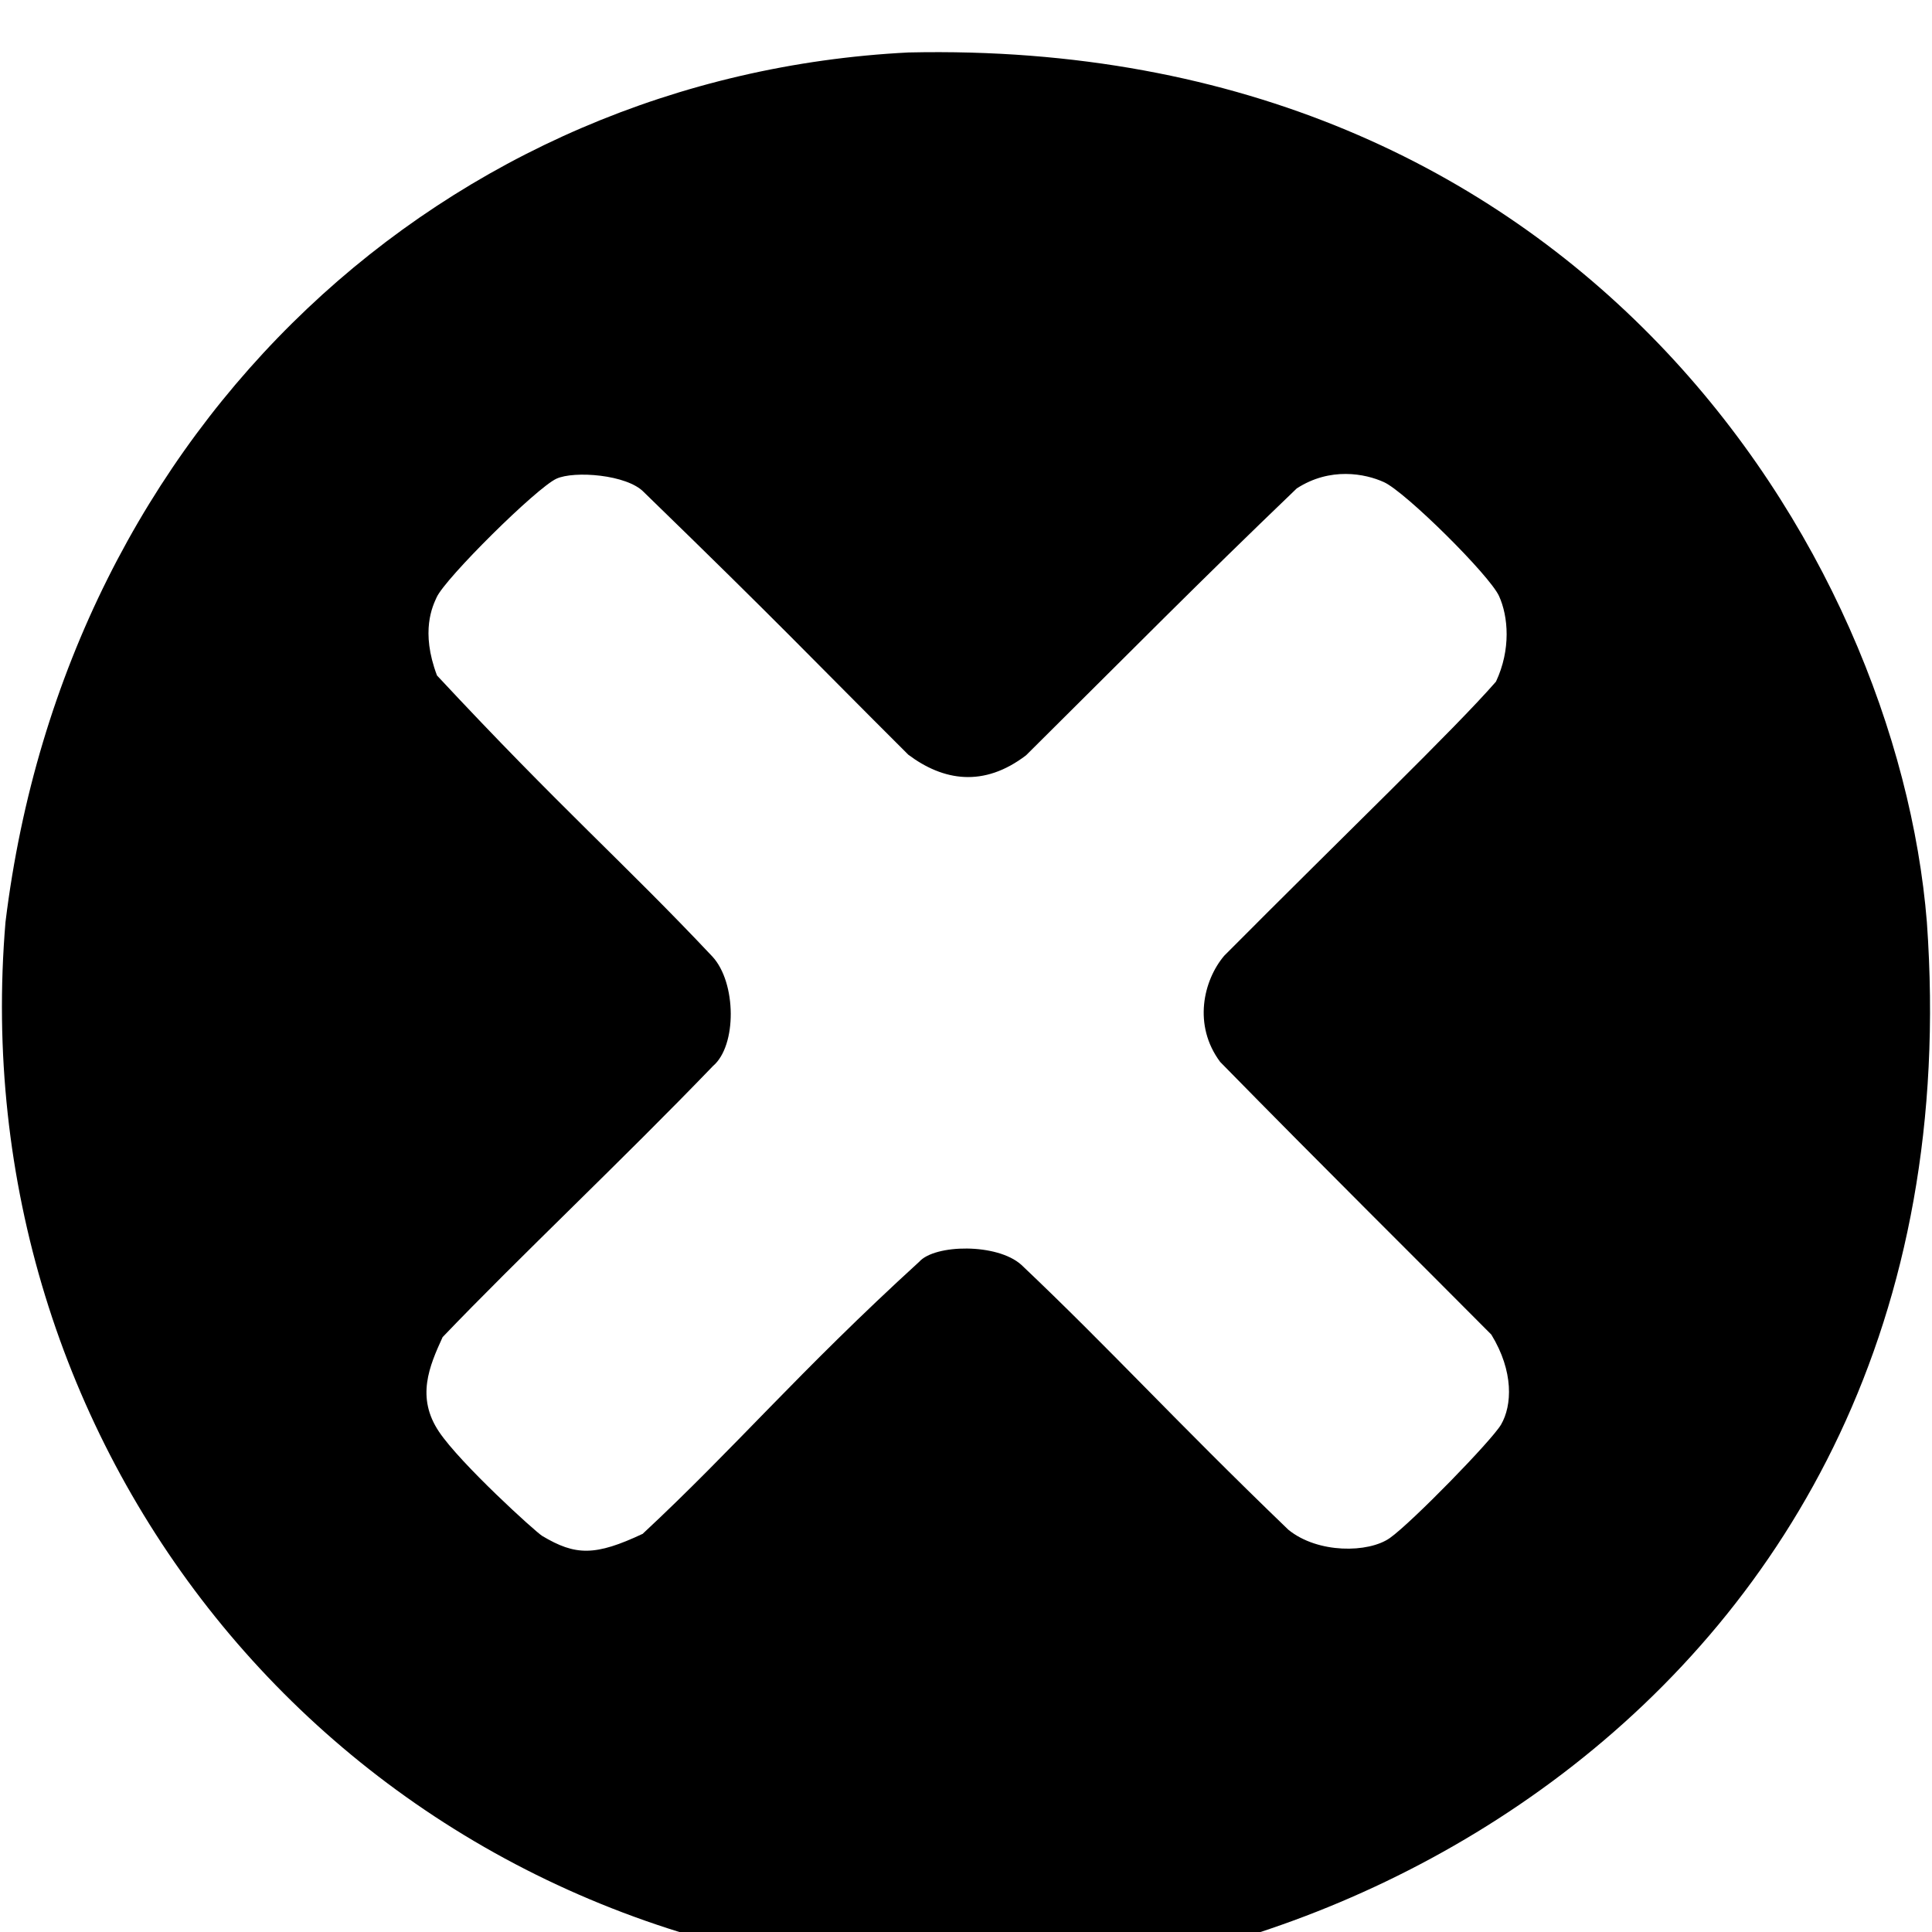
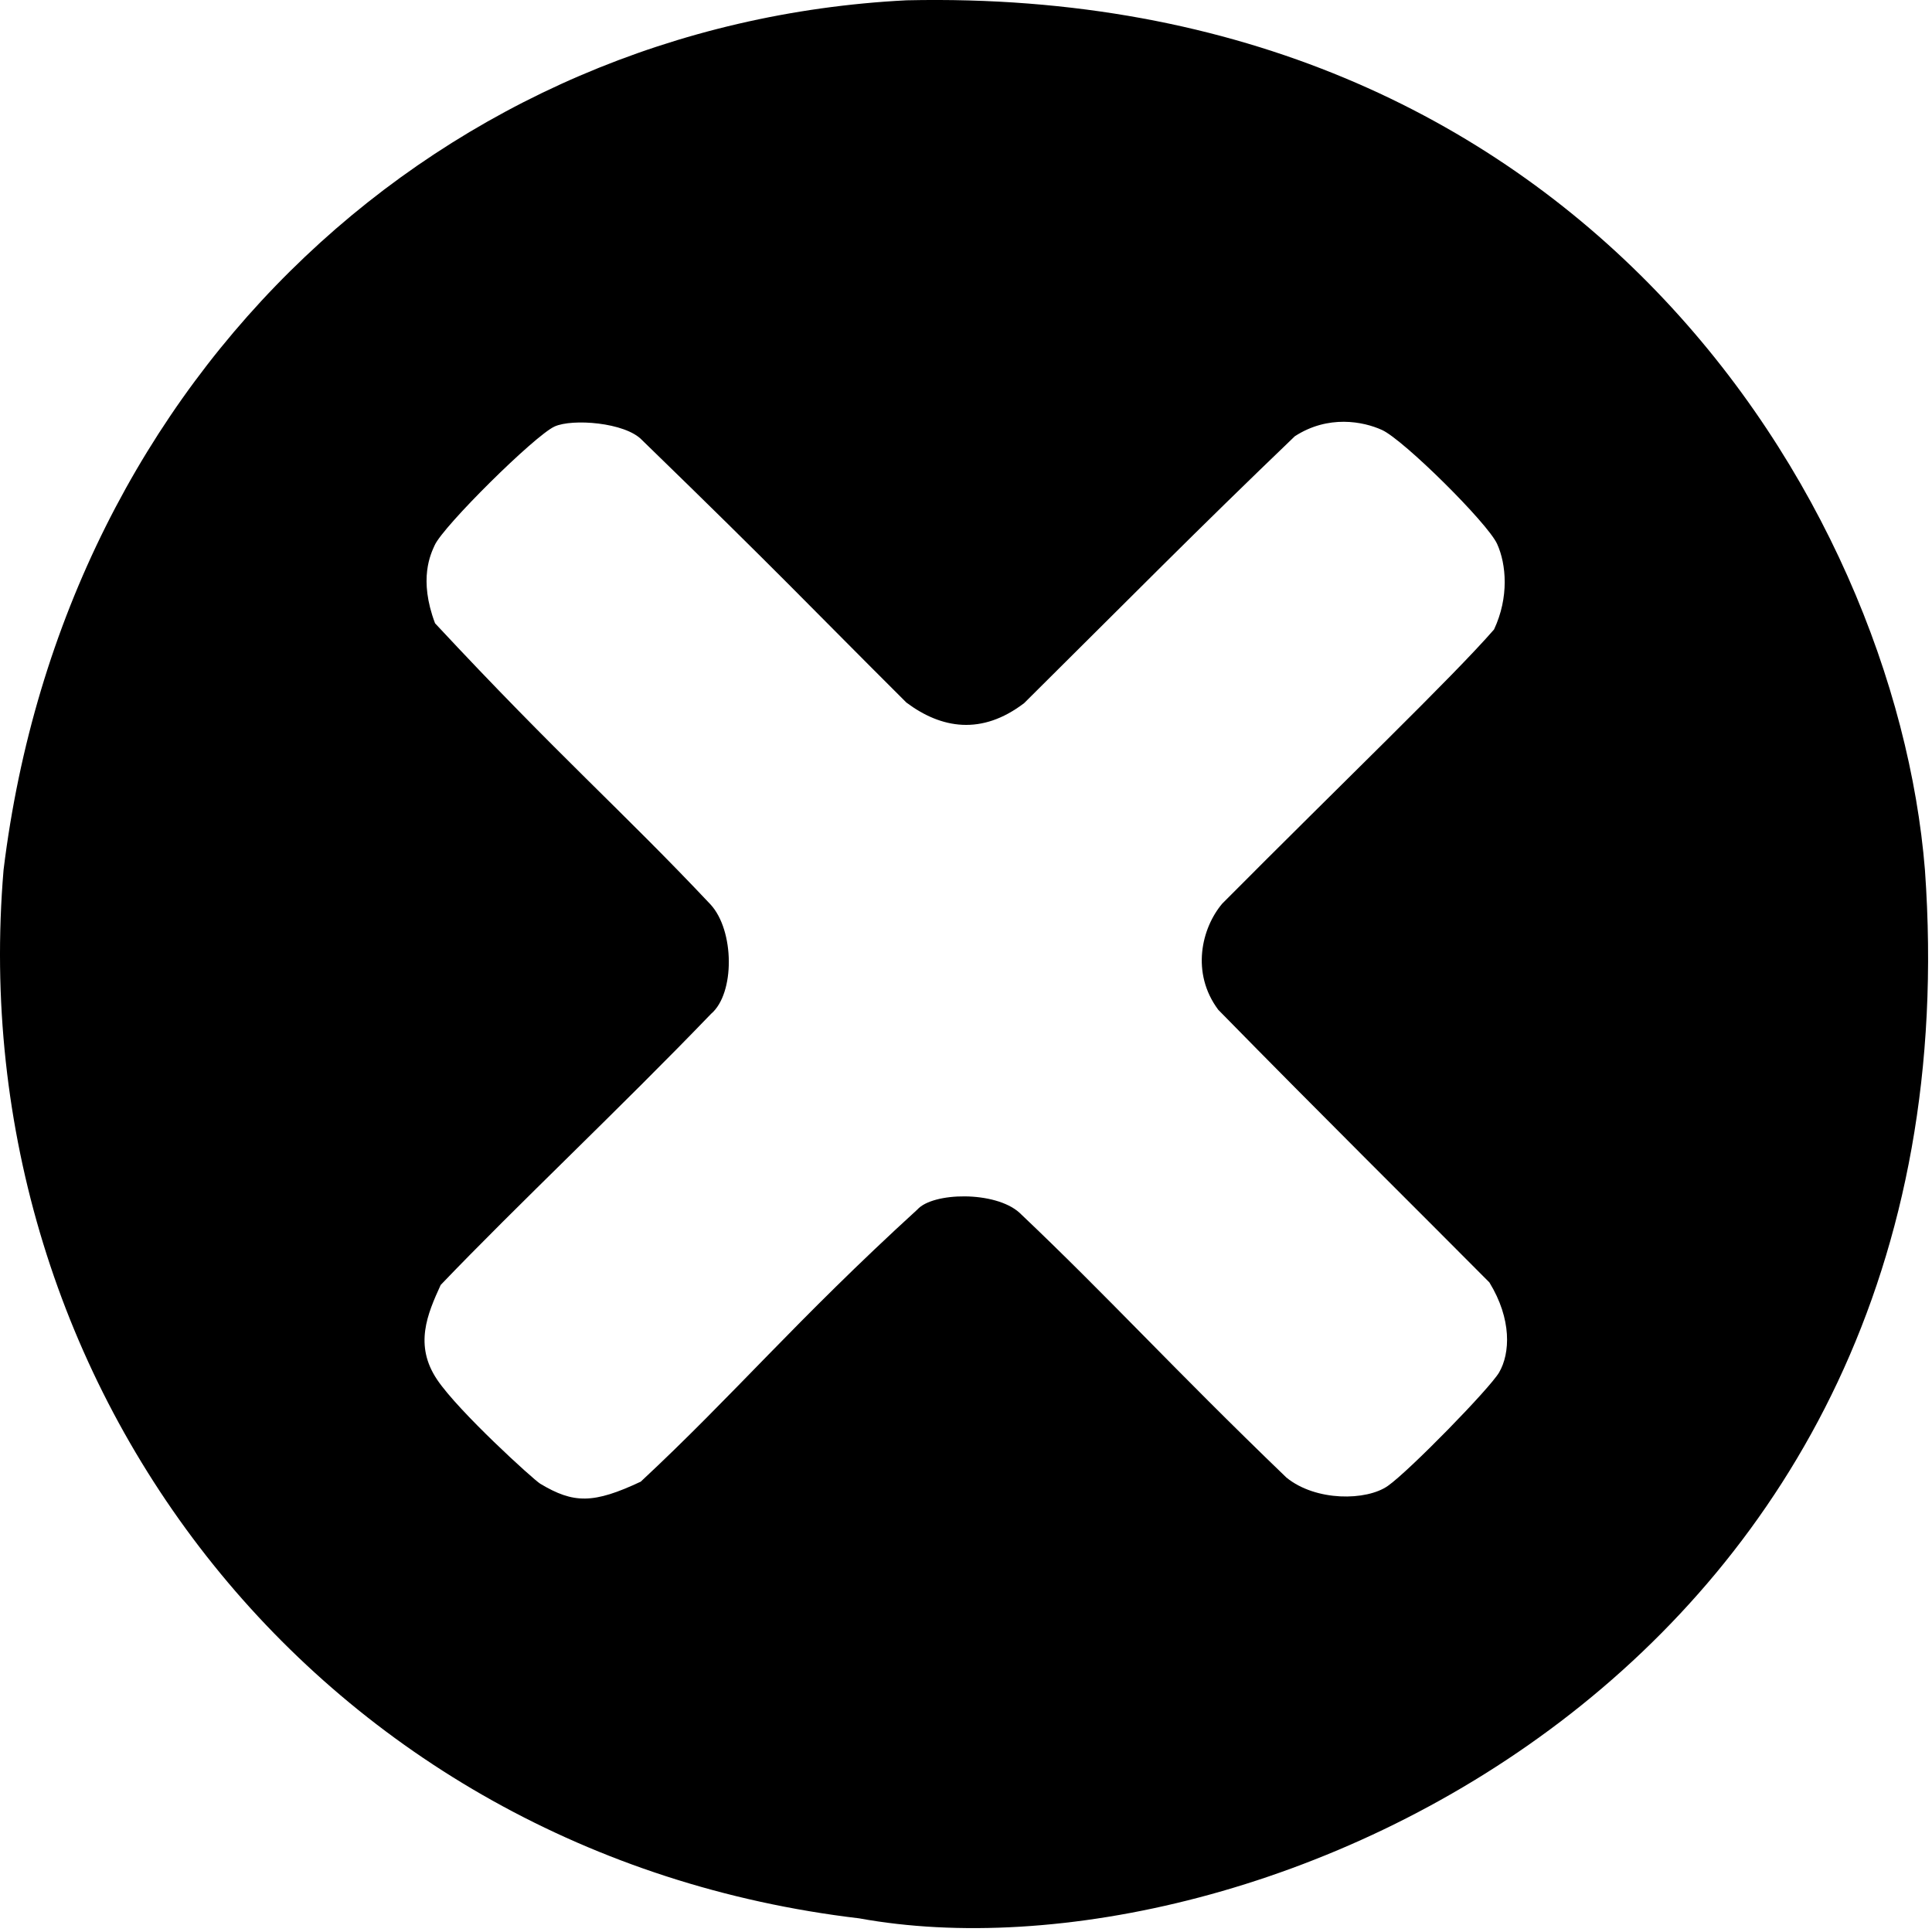
<svg xmlns="http://www.w3.org/2000/svg" version="1.1" width="32" height="32" viewBox="0 0 32 32">
-   <path d="M14.264 32.638c-8.905-1.053-14.896-8.772-14.173-17.366 1.011-8.269 7.324-14.017 14.957-14.403 11.12-0.247 16.373 8.295 16.867 14.403 0.947 13.275-11.153 18.55-17.651 17.366zM10.65 25.4c1.522-1.417 2.571-2.672 4.576-4.502 0.257-0.289 1.288-0.31 1.69 0.051 1.468 1.391 2.514 2.55 4.423 4.388 0.488 0.398 1.329 0.387 1.682 0.137 0.357-0.252 1.686-1.613 1.841-1.878 0.184-0.316 0.213-0.881-0.161-1.491-1.165-1.174-2.76-2.75-4.491-4.516-0.455-0.61-0.277-1.352 0.066-1.758 1.989-2.001 3.82-3.757 4.502-4.541 0.25-0.533 0.204-1.080 0.051-1.417-0.158-0.347-1.549-1.724-1.906-1.887-0.311-0.142-0.892-0.255-1.445 0.104-1.684 1.616-2.645 2.596-4.483 4.42-0.703 0.537-1.372 0.424-1.951-0.010-1.708-1.703-2.041-2.077-4.379-4.348-0.278-0.293-1.156-0.358-1.449-0.223-0.33 0.152-1.84 1.647-1.984 1.965-0.064 0.141-0.272 0.559 0.006 1.294 2.060 2.211 3.1 3.104 4.562 4.656 0.399 0.432 0.407 1.474 0.010 1.812-1.496 1.555-3.215 3.17-4.479 4.491-0.22 0.481-0.443 0.997-0.059 1.568 0.353 0.526 1.592 1.653 1.709 1.725 0.551 0.329 0.877 0.336 1.67-0.038z" />
+   <path d="M14.232,31.774 C5.327,30.721 -0.664,23.002 0.059,14.408 C1.07,6.139 7.383,0.391 15.016,0.005 C26.136,-0.242 31.389,8.3 31.883,14.408 C32.83,27.683 20.73,32.958 14.232,31.774 L14.232,31.774 Z M10.618,24.536 C12.14,23.119 13.189,21.864 15.194,20.034 C15.451,19.745 16.482,19.724 16.884,20.085 C18.352,21.476 19.398,22.635 21.307,24.473 C21.795,24.871 22.636,24.86 22.989,24.61 C23.346,24.358 24.675,22.997 24.83,22.732 C25.014,22.416 25.043,21.851 24.669,21.241 C23.504,20.067 21.909,18.491 20.178,16.725 C19.723,16.115 19.901,15.373 20.244,14.967 C22.233,12.966 24.064,11.21 24.746,10.426 C24.996,9.893 24.95,9.346 24.797,9.009 C24.639,8.662 23.248,7.285 22.891,7.122 C22.58,6.98 21.999,6.867 21.446,7.226 C19.762,8.842 18.801,9.822 16.963,11.646 C16.26,12.183 15.591,12.07 15.012,11.636 C13.304,9.933 12.971,9.559 10.633,7.288 C10.355,6.995 9.477,6.93 9.184,7.065 C8.854,7.217 7.344,8.712 7.2,9.03 C7.136,9.171 6.928,9.589 7.206,10.324 C9.266,12.535 10.306,13.428 11.768,14.98 C12.167,15.412 12.175,16.454 11.778,16.792 C10.282,18.347 8.563,19.962 7.299,21.283 C7.079,21.764 6.856,22.28 7.24,22.851 C7.593,23.377 8.832,24.504 8.949,24.576 C9.5,24.905 9.826,24.912 10.619,24.538 L10.618,24.536 Z" />
</svg>
